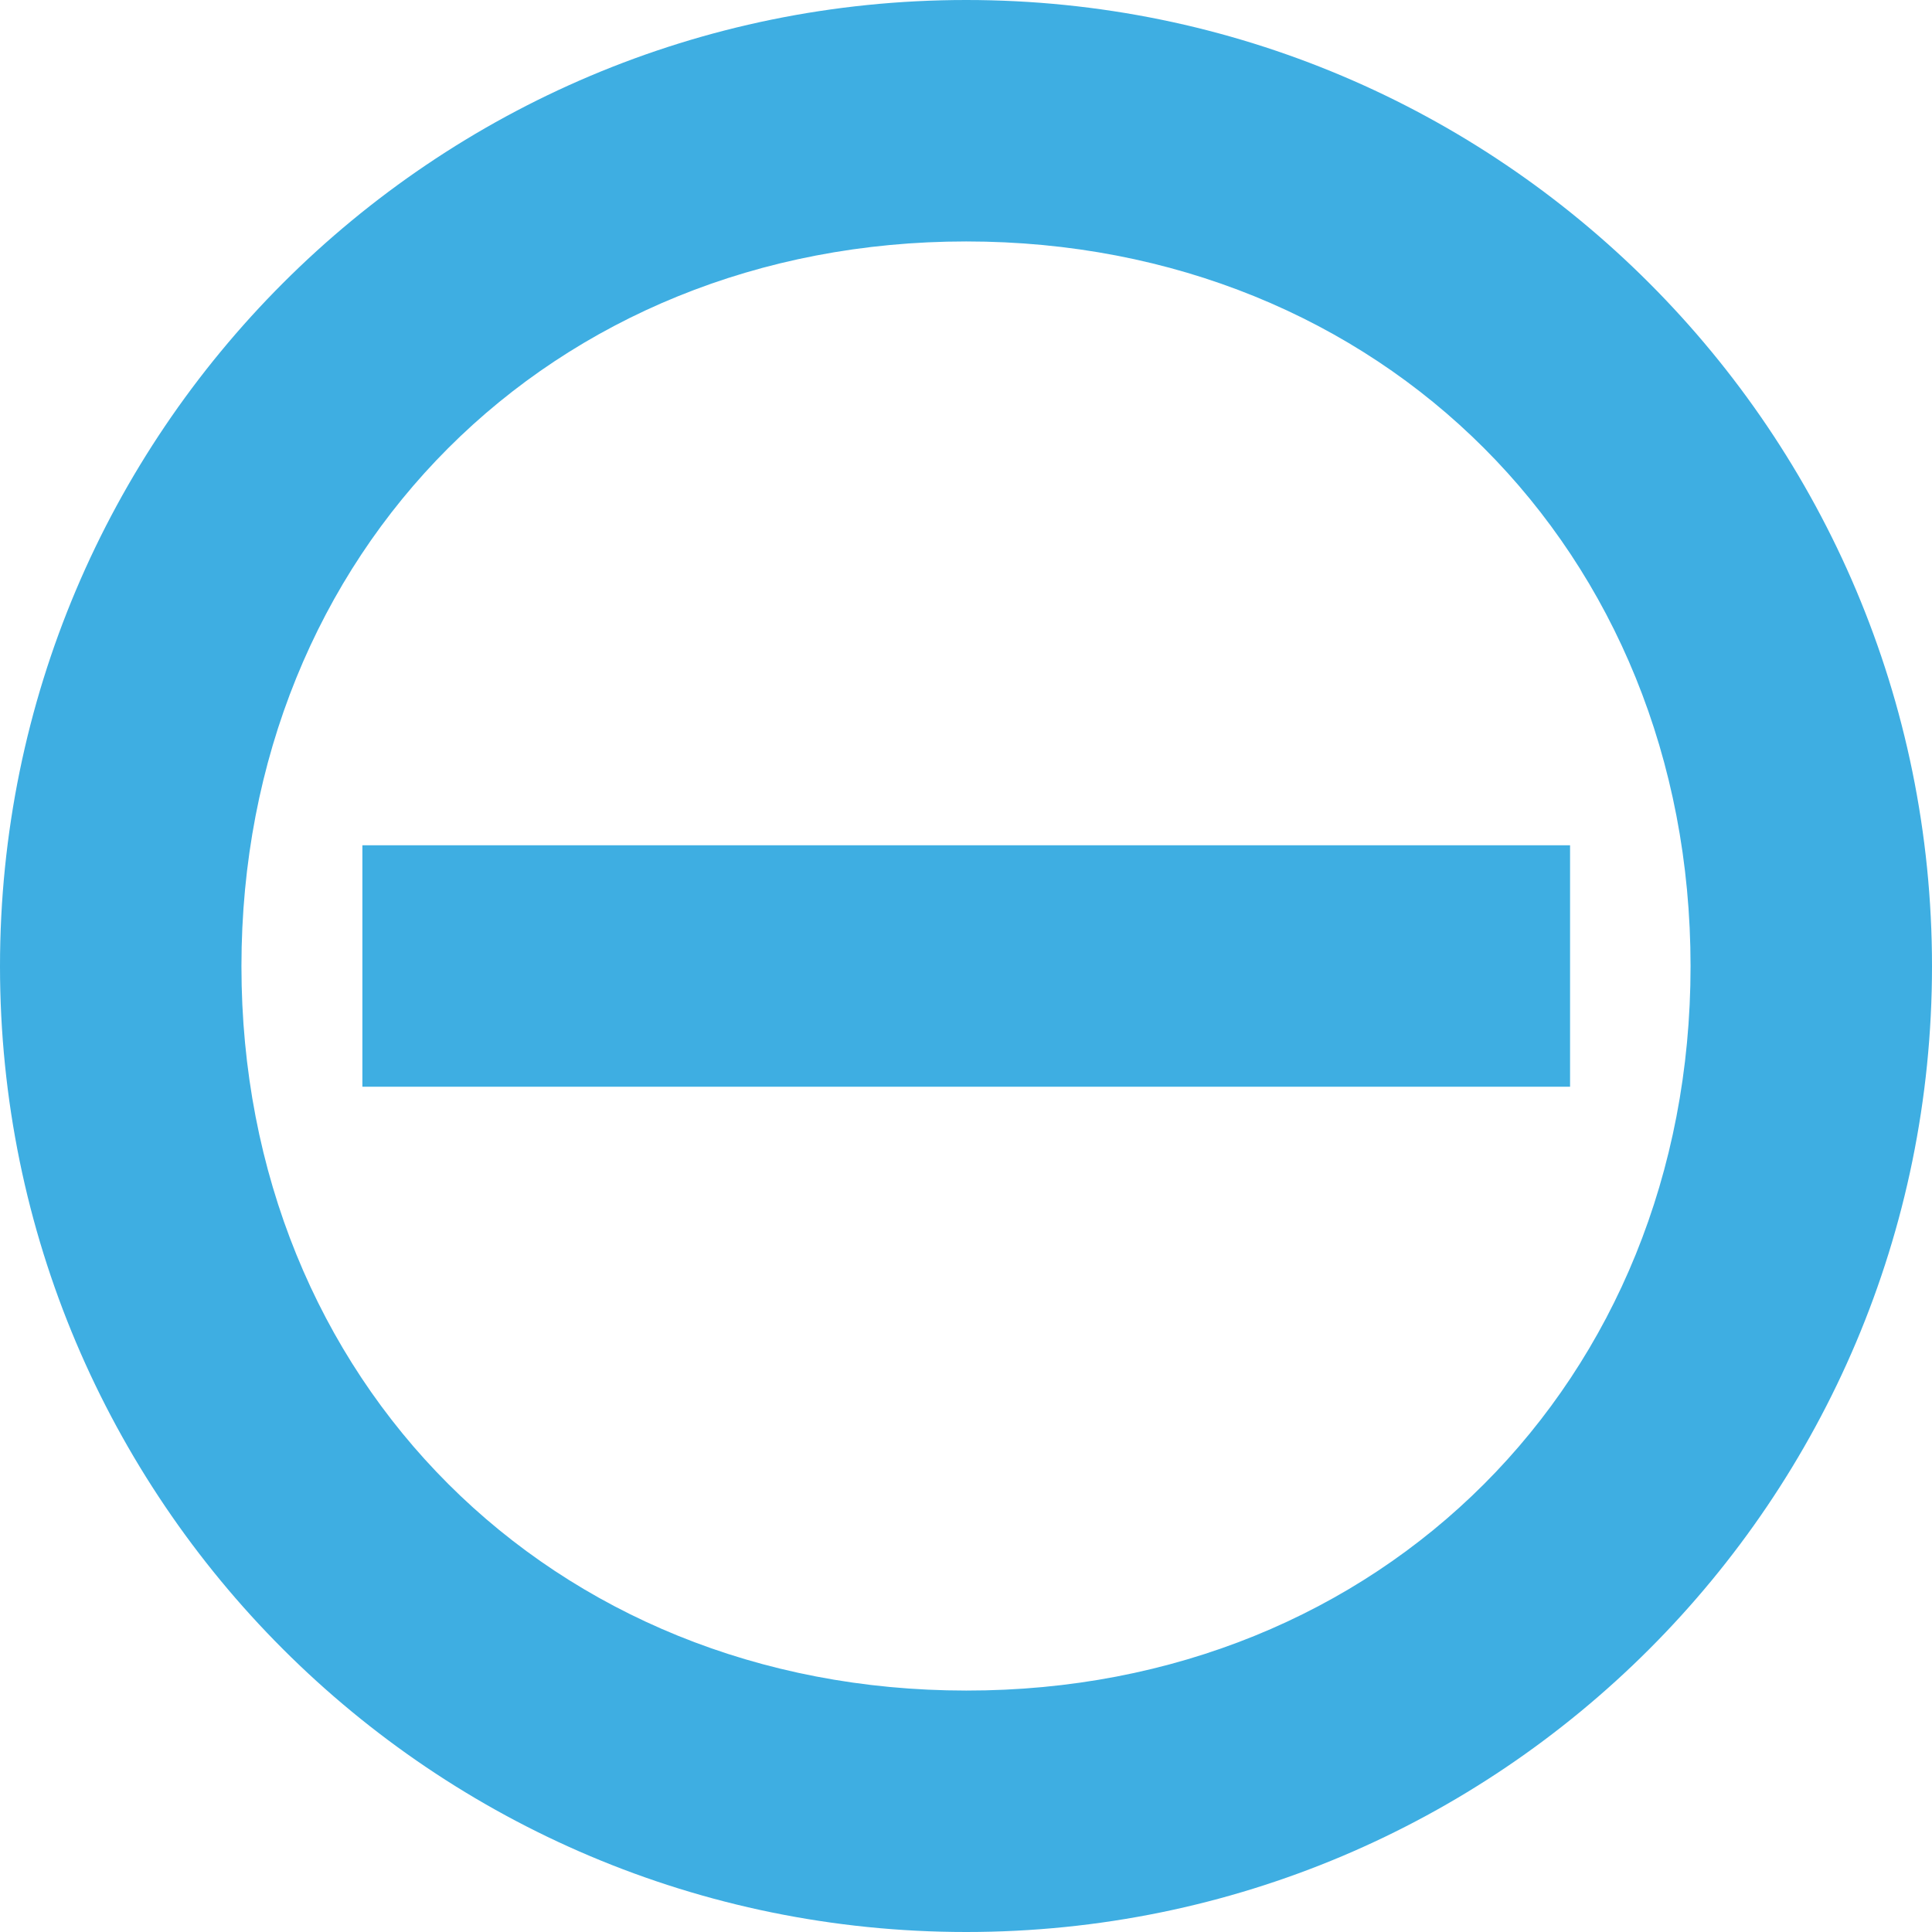
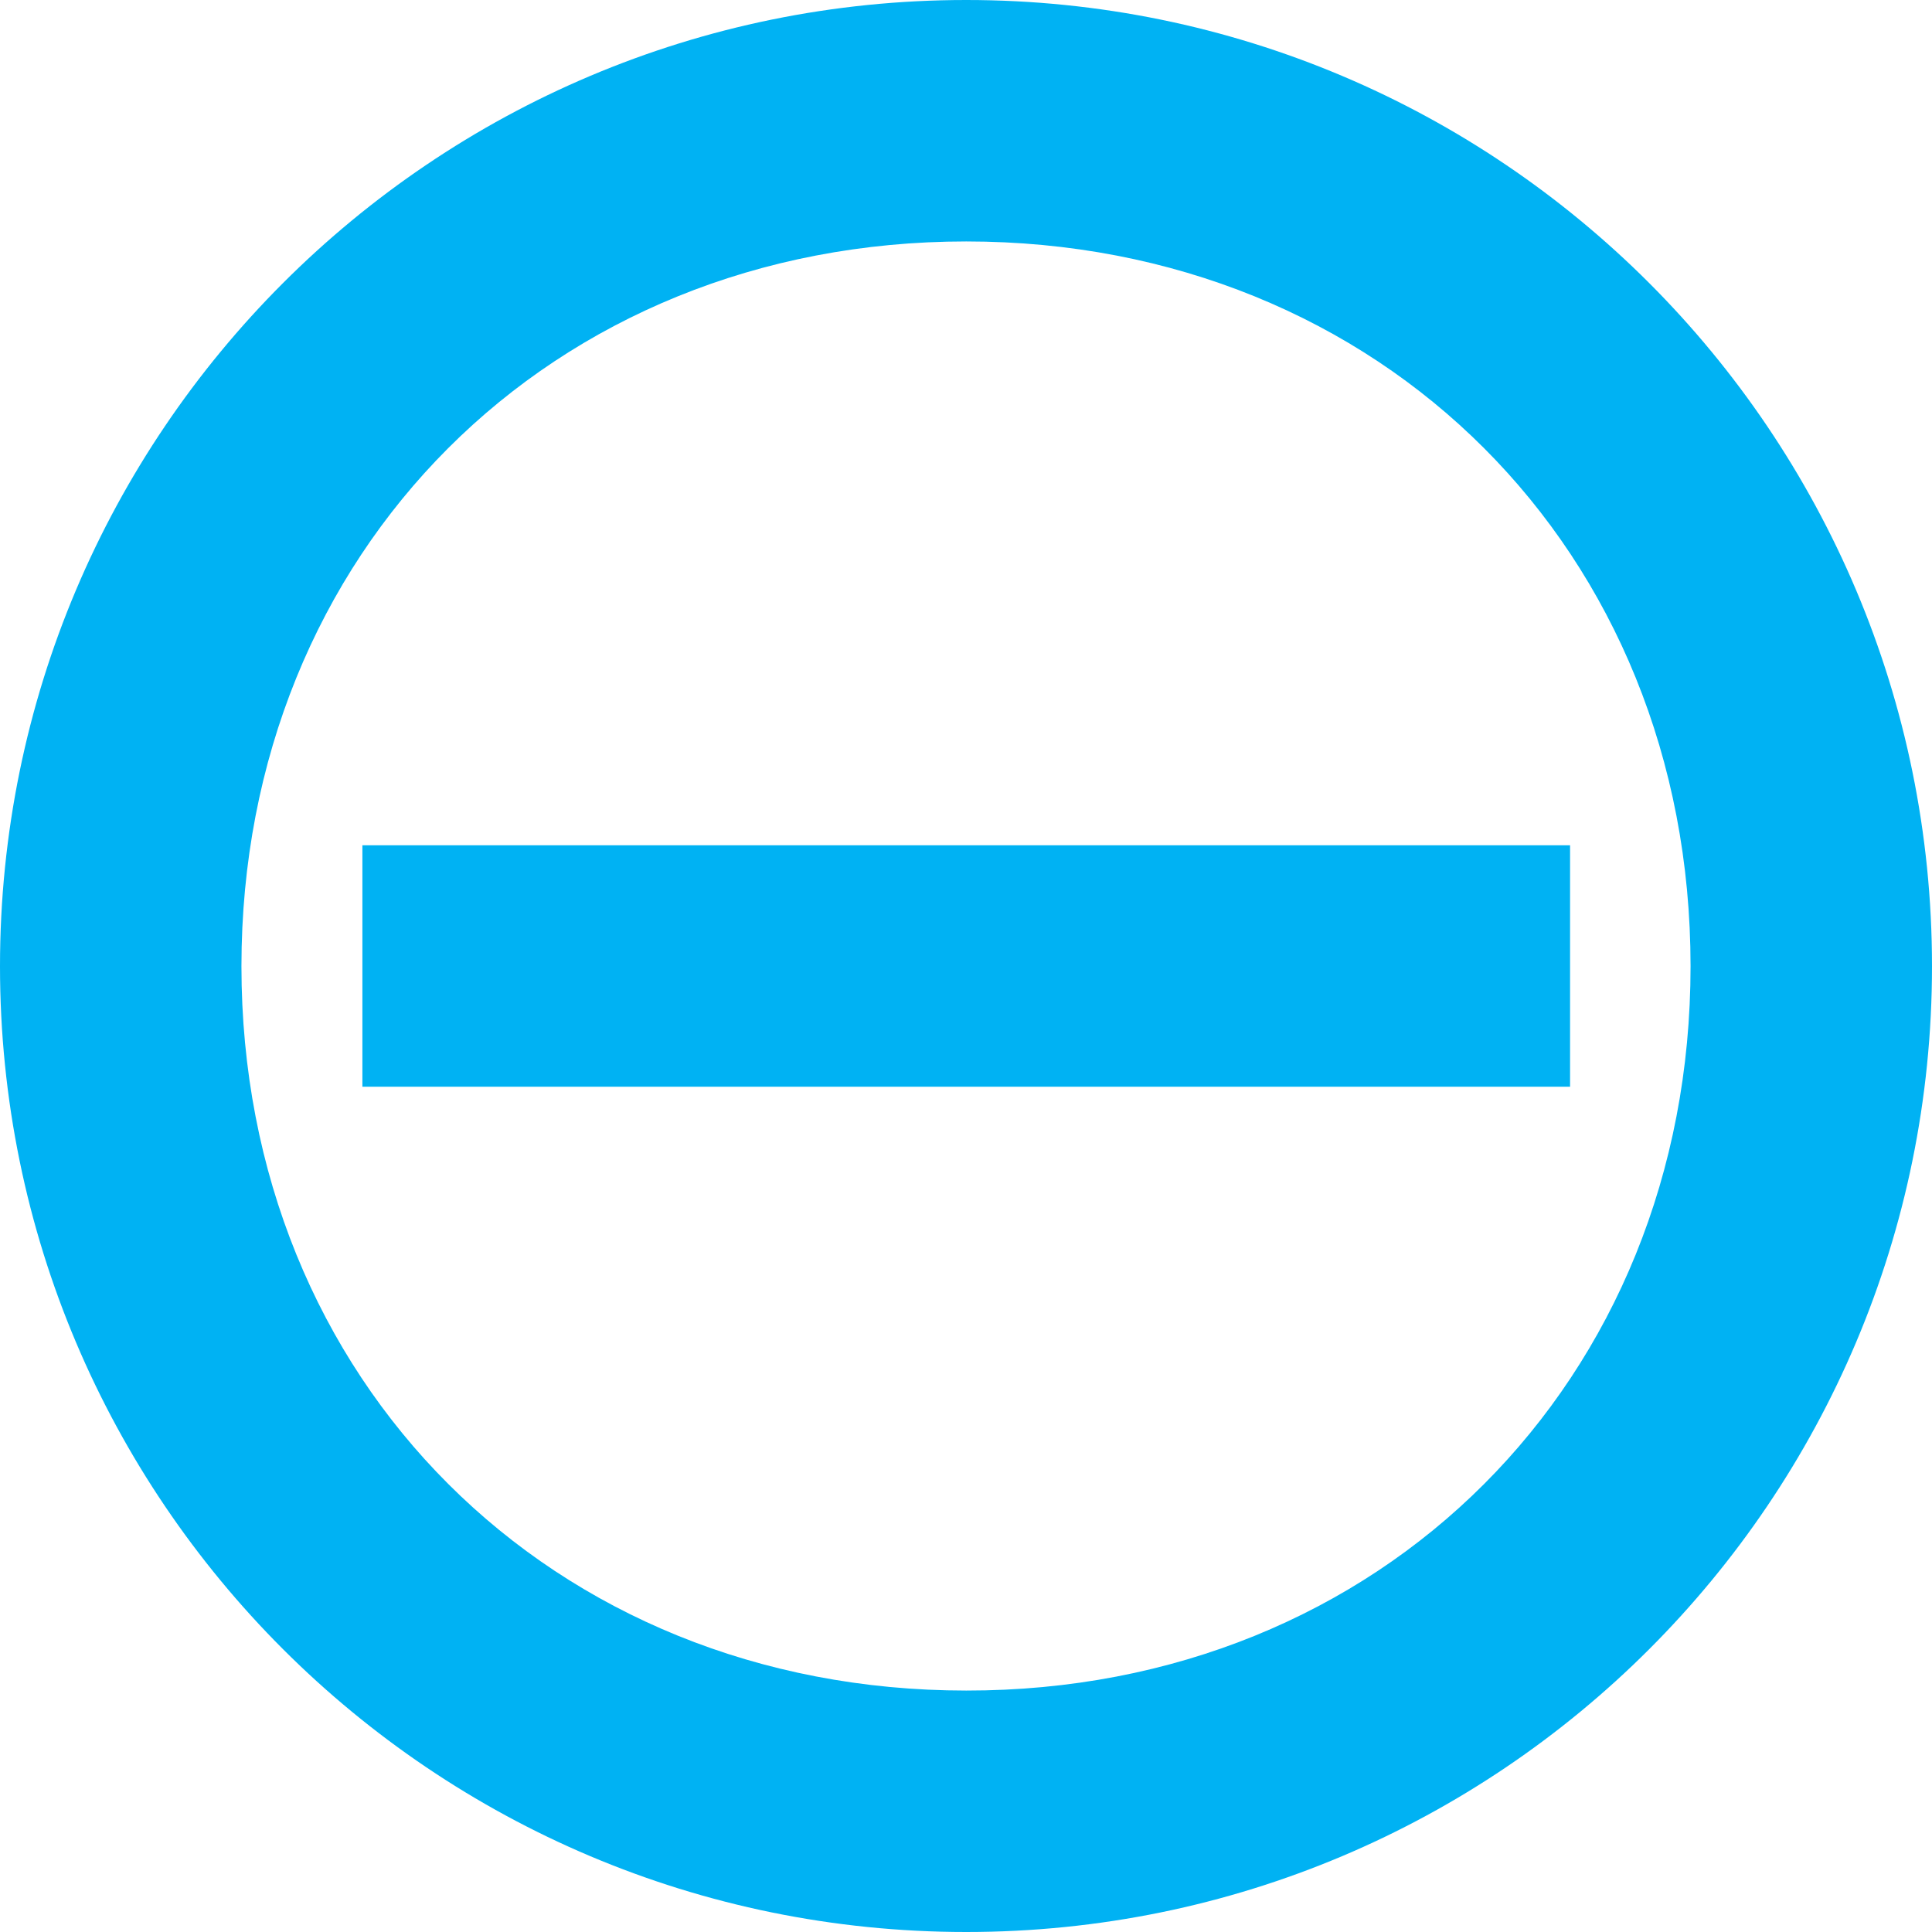
- <svg xmlns="http://www.w3.org/2000/svg" width="16" height="16" viewBox="0 0 4.233 4.233" version="1.1" id="svg8">
+ <svg xmlns="http://www.w3.org/2000/svg" id="svg8" version="1.1" viewBox="0 0 4.233 4.233" height="16" width="16">
  <defs id="defs2" />
-   <path style="opacity:1;fill:#3eaee2;fill-opacity:1;stroke:none;stroke-width:0.145;stroke-linejoin:round;stroke-miterlimit:4;stroke-dasharray:none;stroke-dashoffset:0;stroke-opacity:1;paint-order:stroke fill markers" d="M 2.117,0 C 0.948,5.522847e-8 5.522847e-8,0.948 0,2.117 5.5228469e-8,3.286 0.948,4.233 2.117,4.233 3.286,4.233 4.233,3.286 4.233,2.117 4.233,0.948 3.286,5.522847e-8 2.117,0 Z m 0,0.529 c 0.909,-5e-8 1.587,0.678 1.587,1.588 0,0.909 -0.678,1.588 -1.587,1.587 -0.909,0 -1.588,-0.678 -1.588,-1.587 5e-8,-0.909 0.678,-1.588 1.588,-1.588 z" id="path816-3" />
-   <path style="opacity:1;fill:#3eaee2;fill-opacity:1;stroke:none;stroke-width:0.048;stroke-linejoin:round;stroke-miterlimit:4;stroke-dasharray:none;stroke-dashoffset:0;stroke-opacity:1;paint-order:stroke fill markers" d="M 0.794,1.852 H 3.44 V 2.381 H 0.794 Z" id="rect891" />
+   <path id="path816-3" d="M 2.117,0 C 0.948,5.522847e-8 5.522847e-8,0.948 0,2.117 5.5228469e-8,3.286 0.948,4.233 2.117,4.233 3.286,4.233 4.233,3.286 4.233,2.117 4.233,0.948 3.286,5.522847e-8 2.117,0 Z m 0,0.529 c 0.909,-5e-8 1.587,0.678 1.587,1.588 0,0.909 -0.678,1.588 -1.587,1.587 -0.909,0 -1.588,-0.678 -1.588,-1.587 5e-8,-0.909 0.678,-1.588 1.588,-1.588 z" style="opacity:1;fill:#00b2f3;fill-opacity:1;stroke:none;stroke-width:0.145;stroke-linejoin:round;stroke-miterlimit:4;stroke-dasharray:none;stroke-dashoffset:0;stroke-opacity:1;paint-order:stroke fill markers" />
+   <path id="rect891" d="M 0.794,1.852 H 3.44 V 2.381 H 0.794 Z" style="opacity:1;fill:#00b2f3;fill-opacity:1;stroke:none;stroke-width:0.048;stroke-linejoin:round;stroke-miterlimit:4;stroke-dasharray:none;stroke-dashoffset:0;stroke-opacity:1;paint-order:stroke fill markers" />
</svg>
